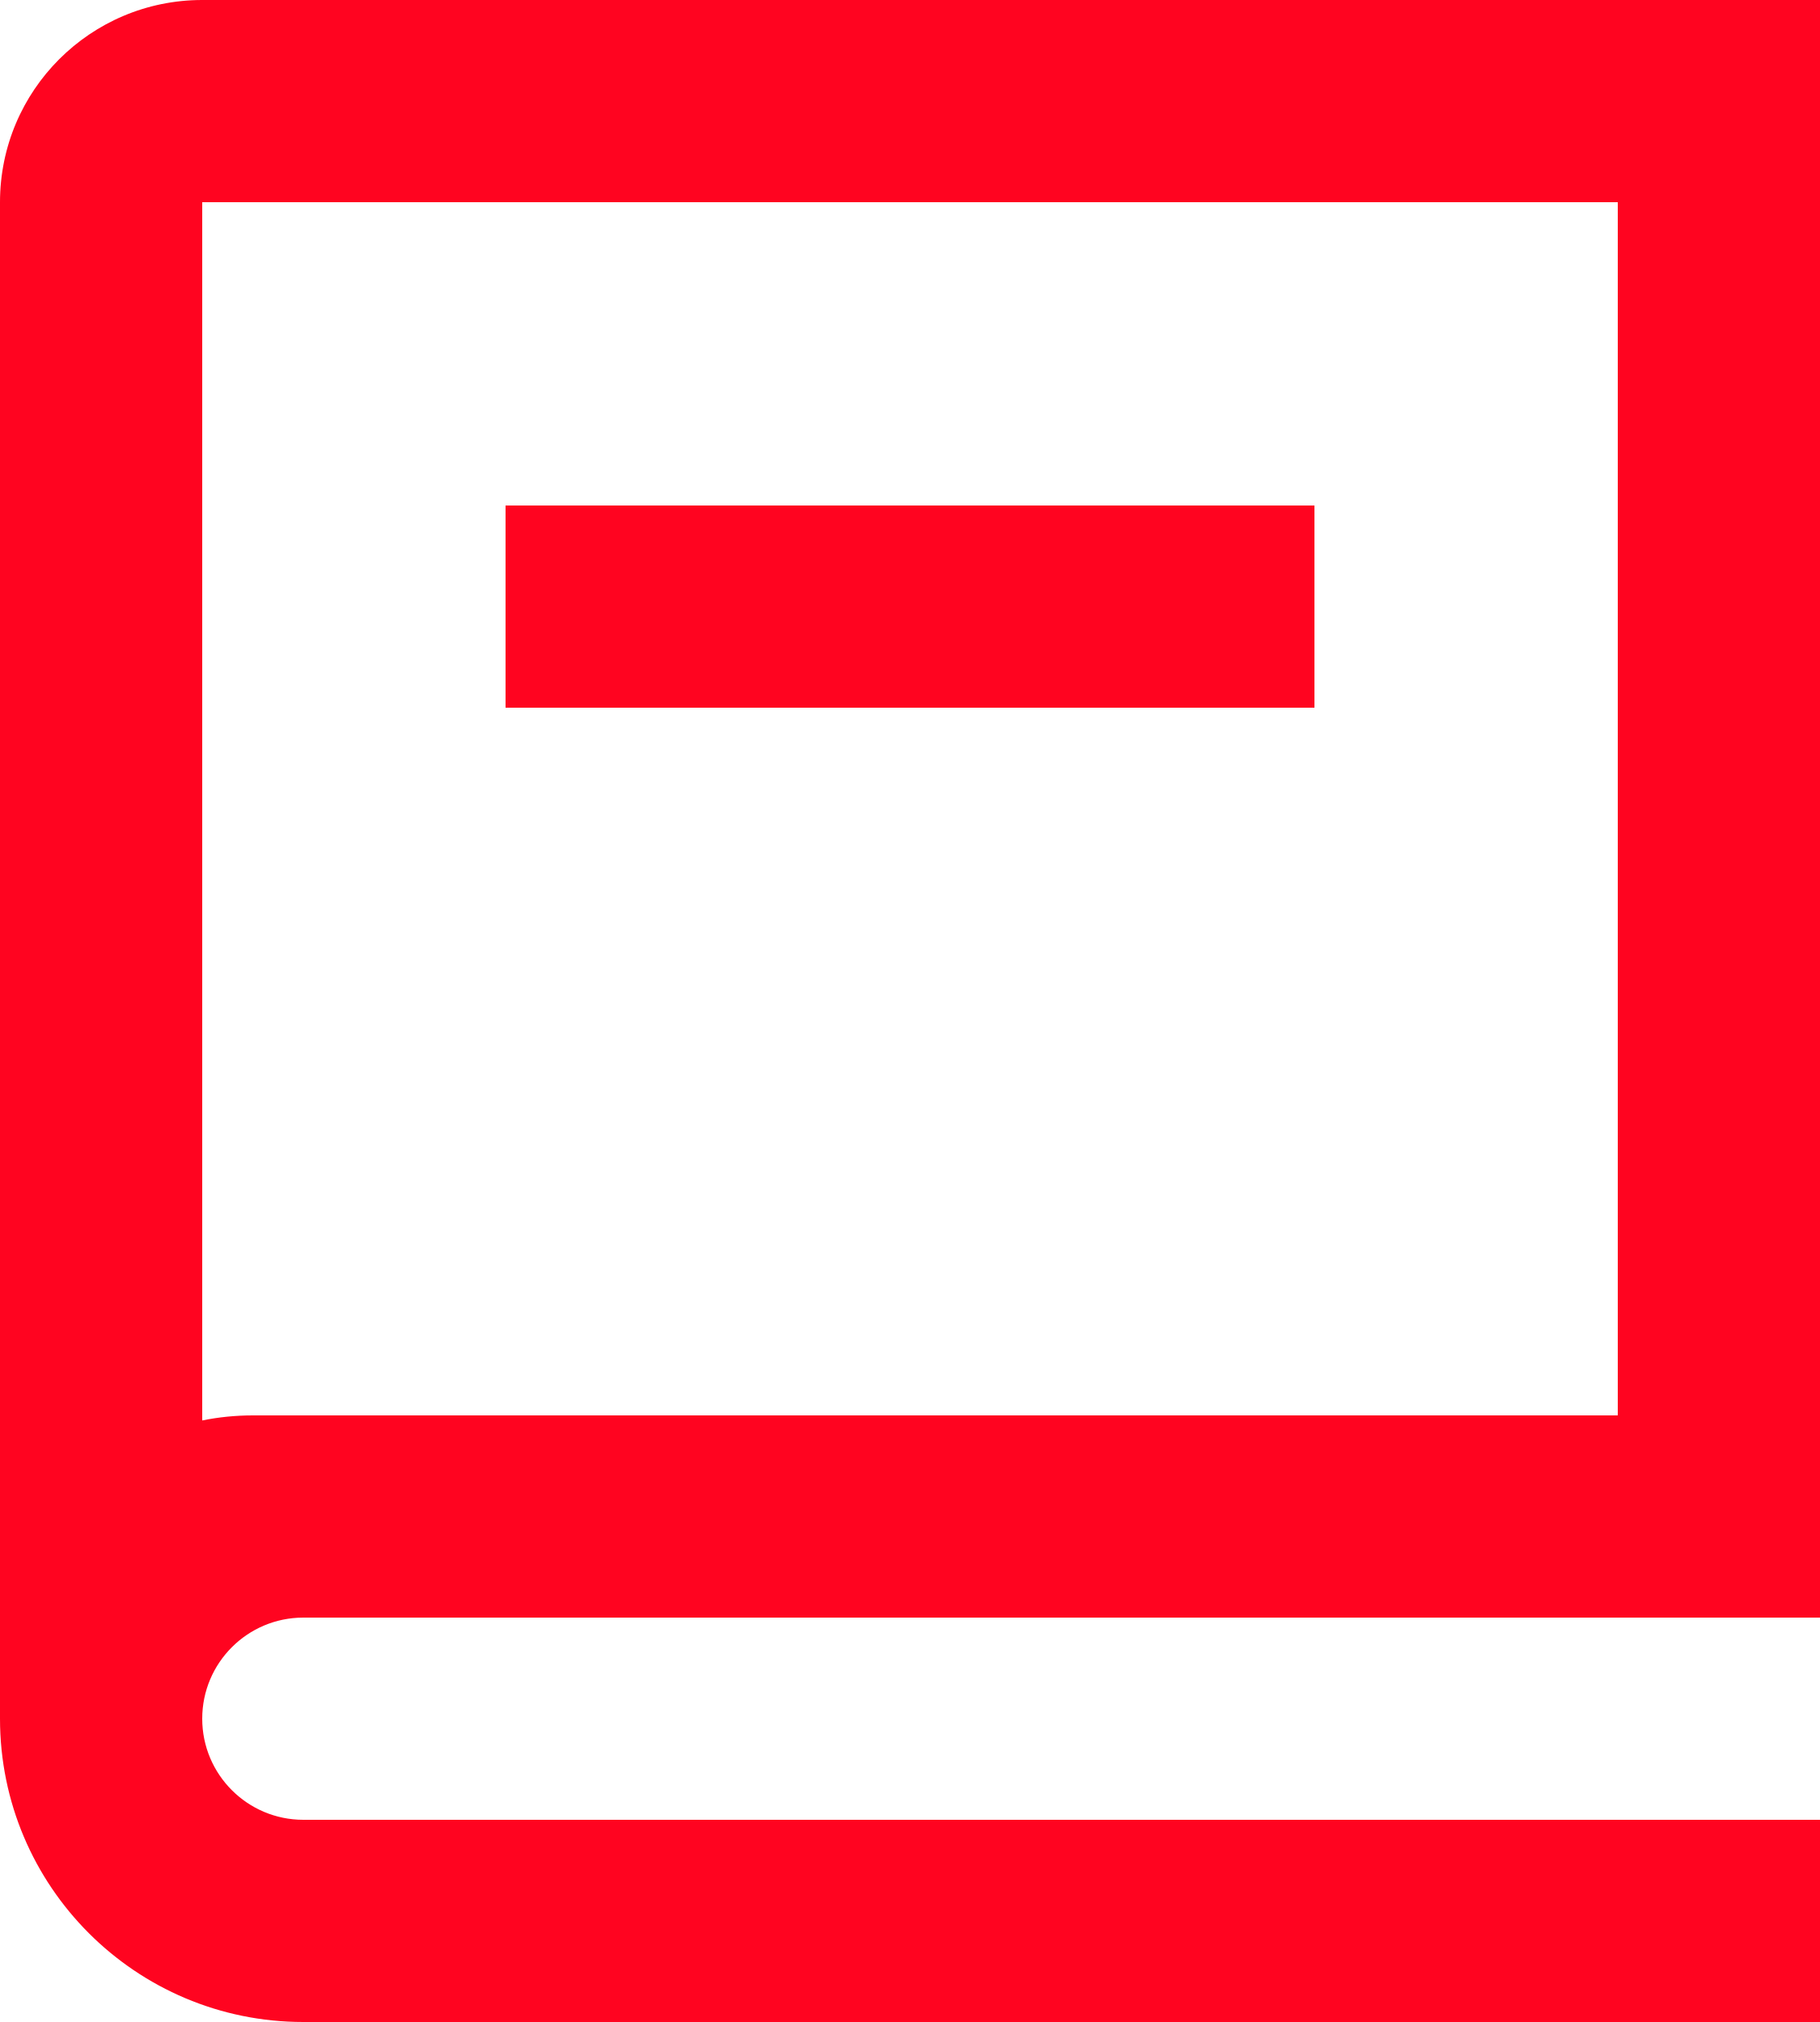
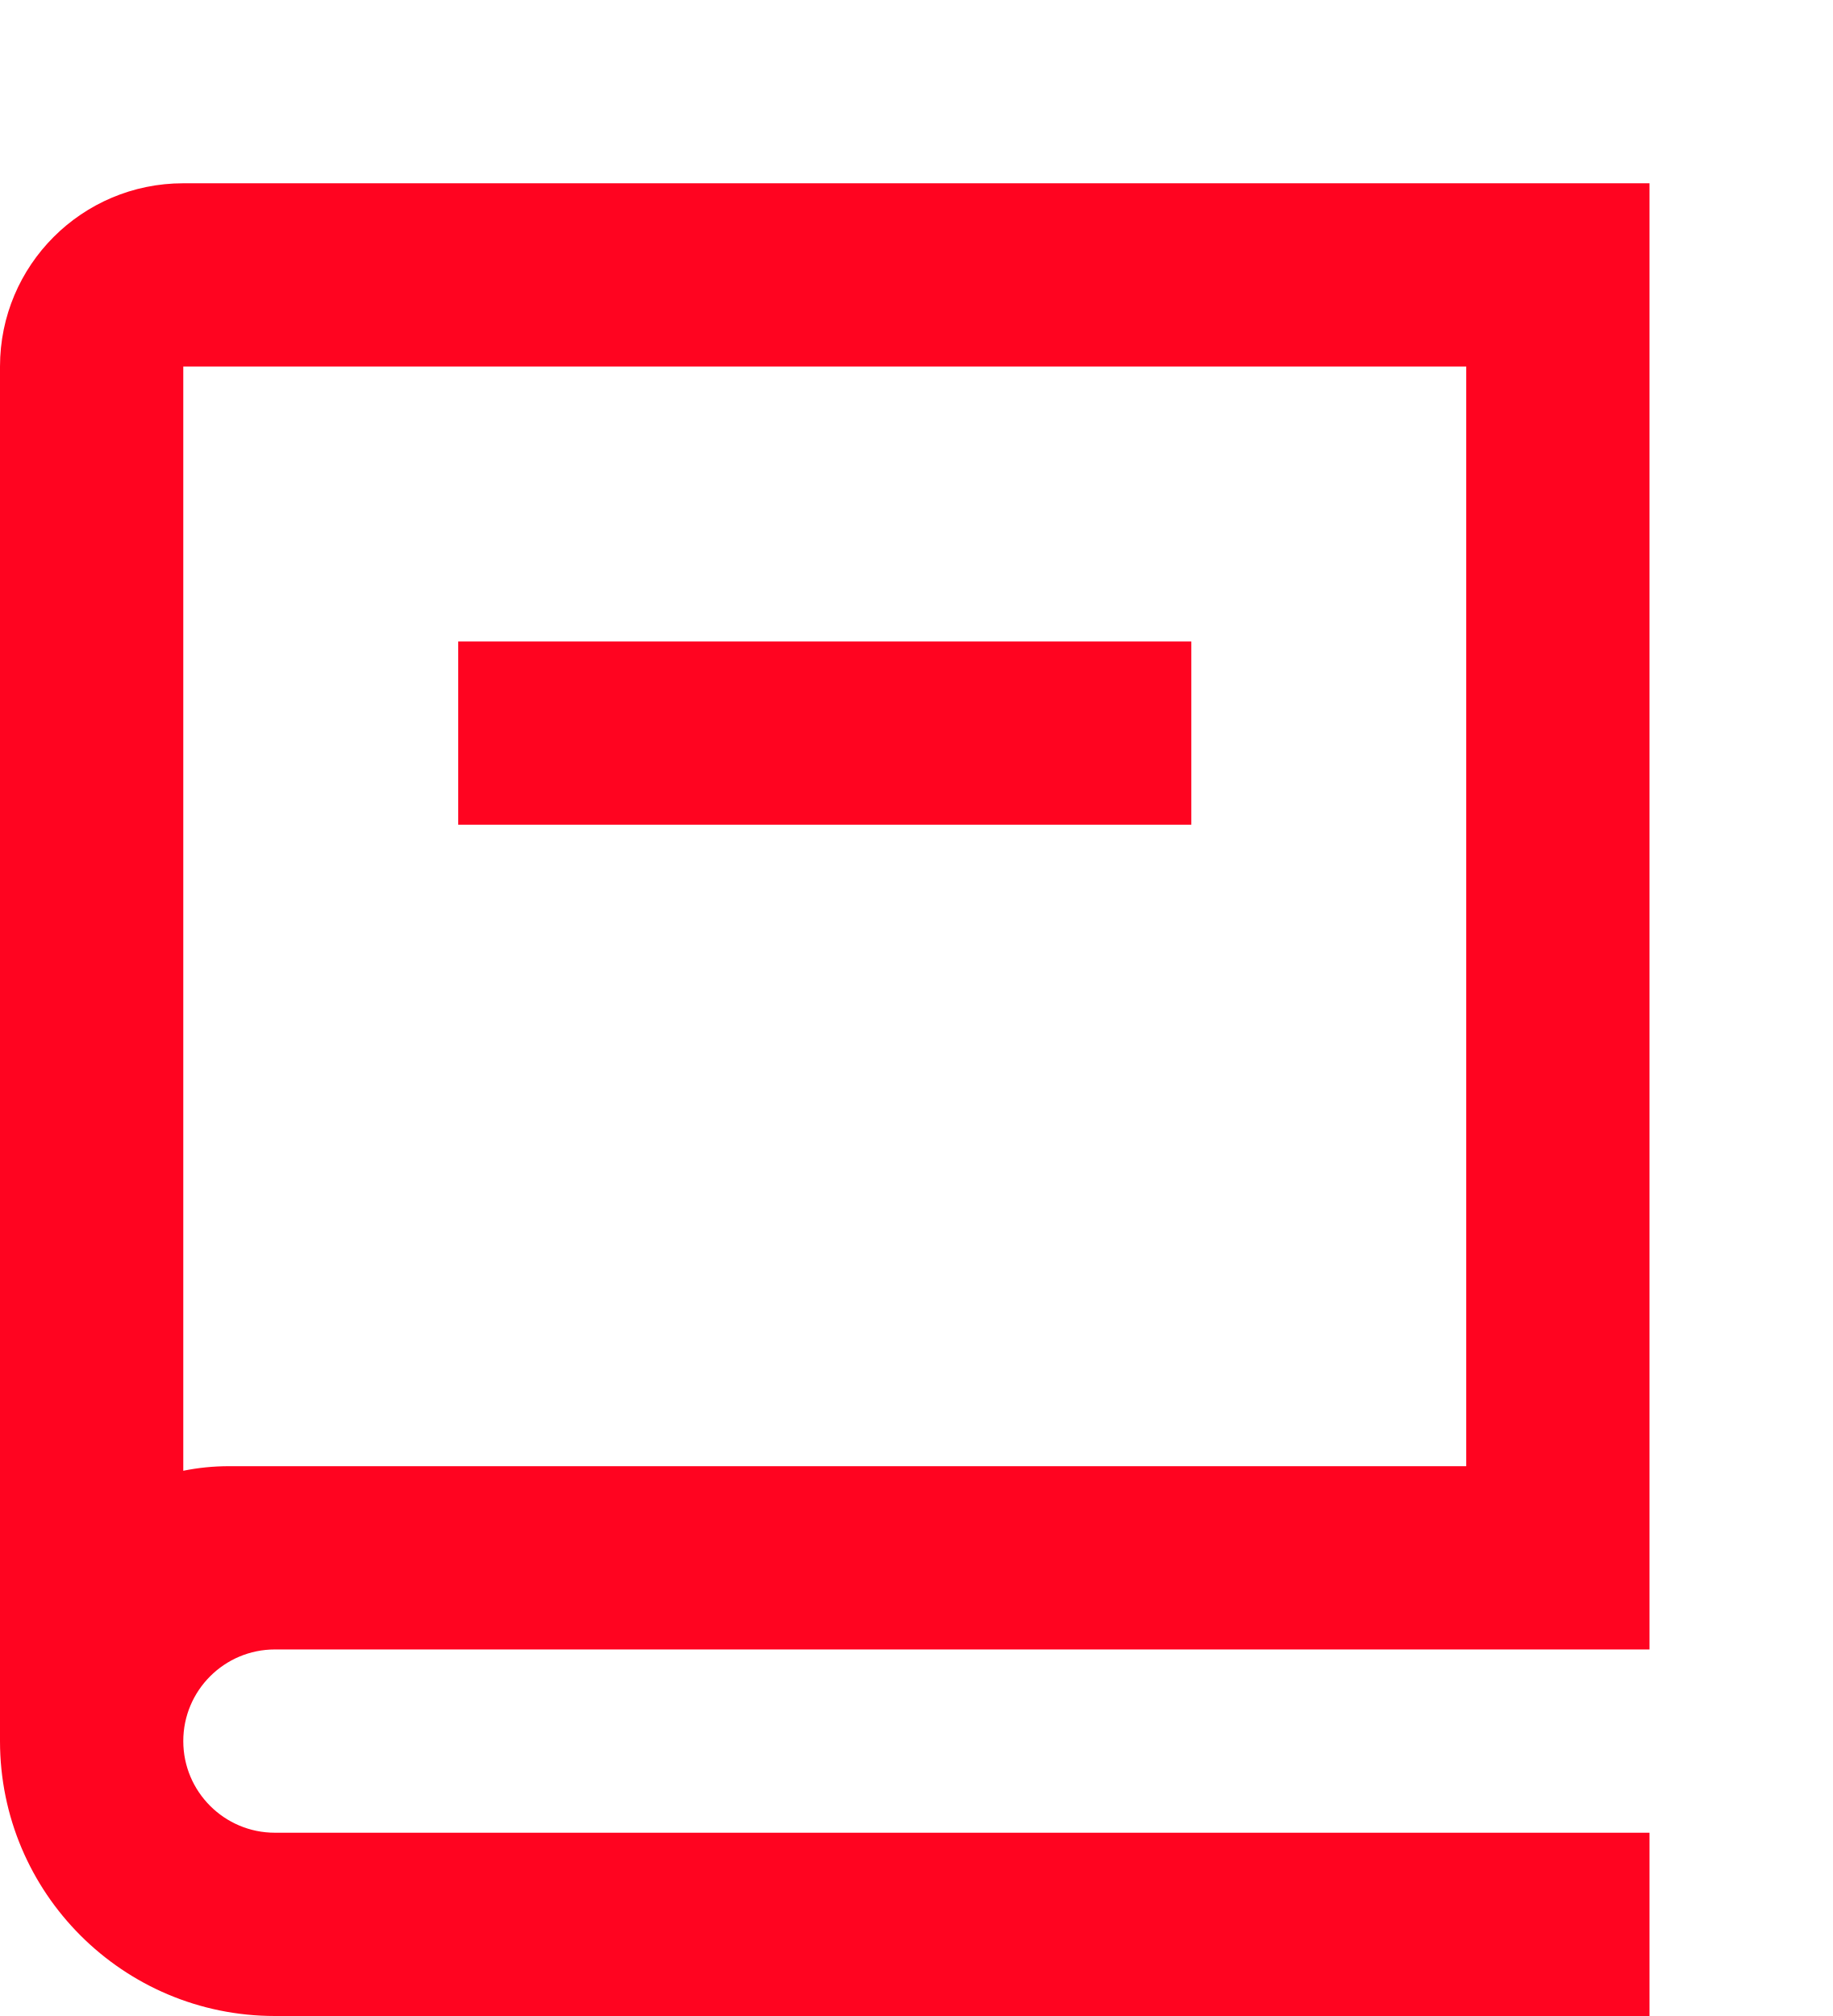
- <svg xmlns="http://www.w3.org/2000/svg" width="18" height="20" viewBox="0 0 18 20" fill="none">
+ <svg xmlns="http://www.w3.org/2000/svg" width="20" height="22" viewBox="0 -2 20 22" fill="none">
  <path d="M18 16H3C2.448 16 2 16.448 2 17C2 17.552 2.448 18 3 18H18V20H3C1.343 20 0 18.657 0 17V2C0 0.895 0.895 0 2 0H18V16ZM2 14.05C2.162 14.017 2.329 14 2.5 14H16V2H2V14.05ZM13 7H5V5H13V7Z" fill="#FF0420" />
</svg>
